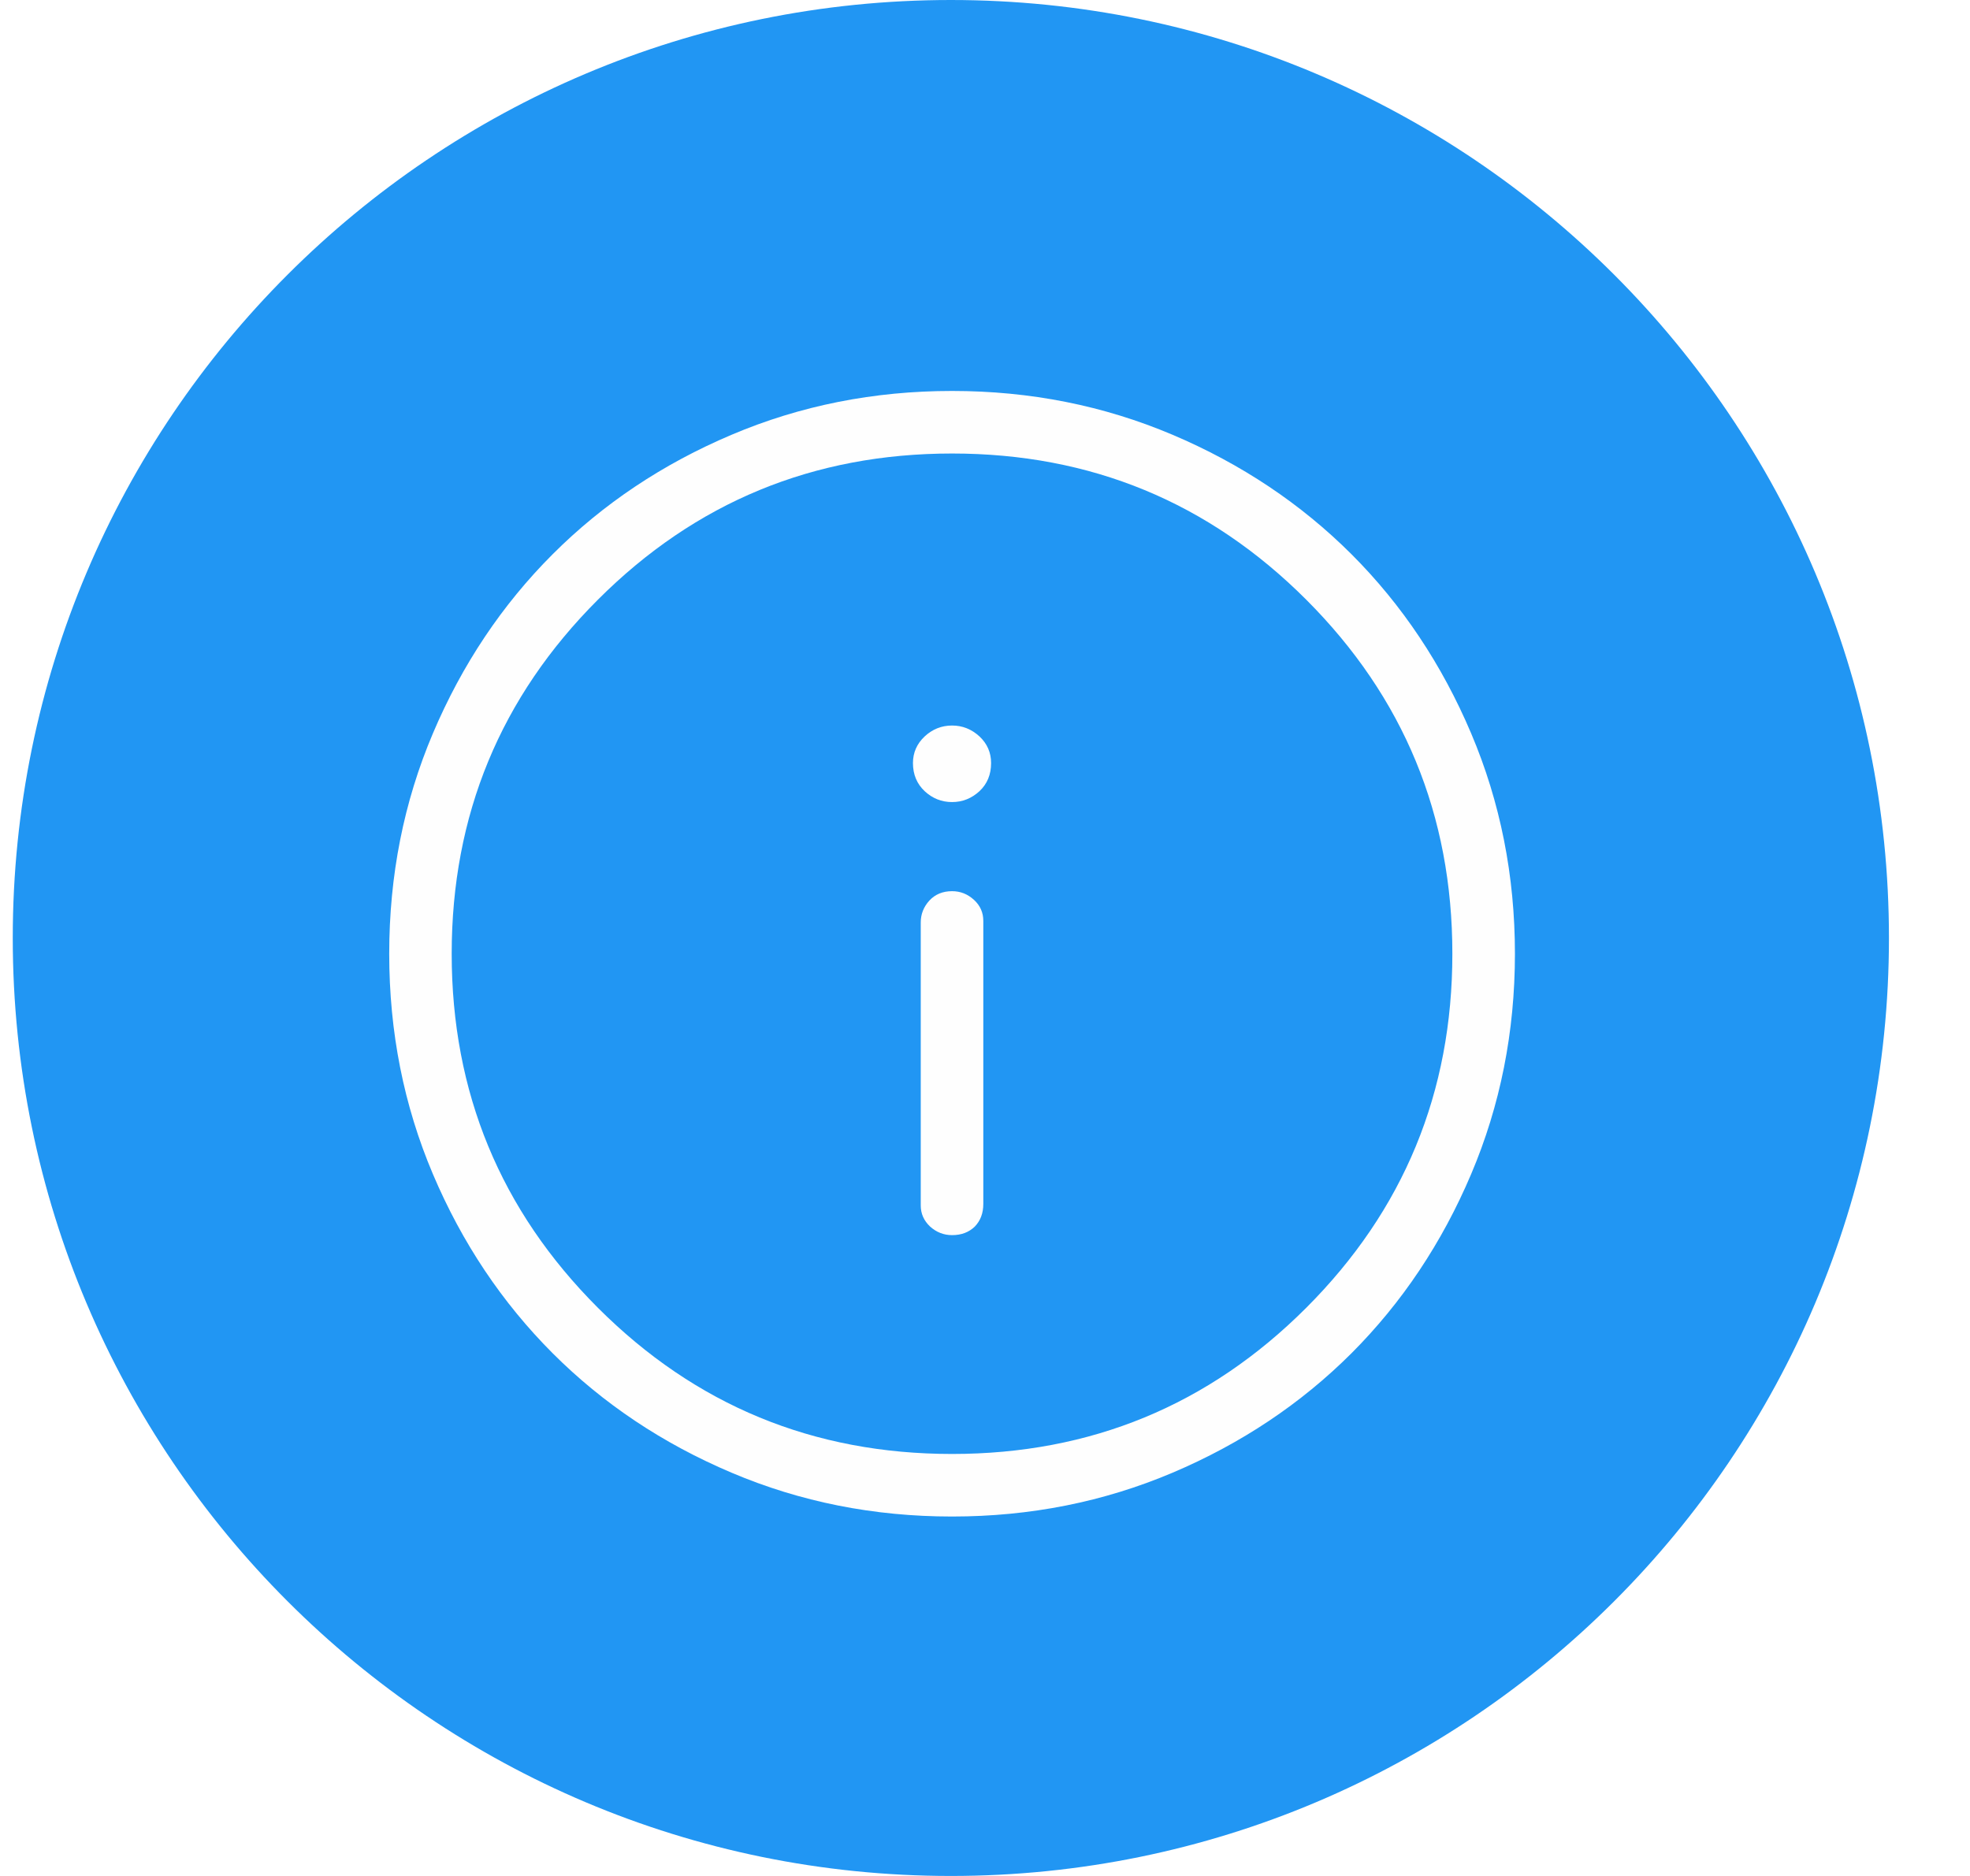
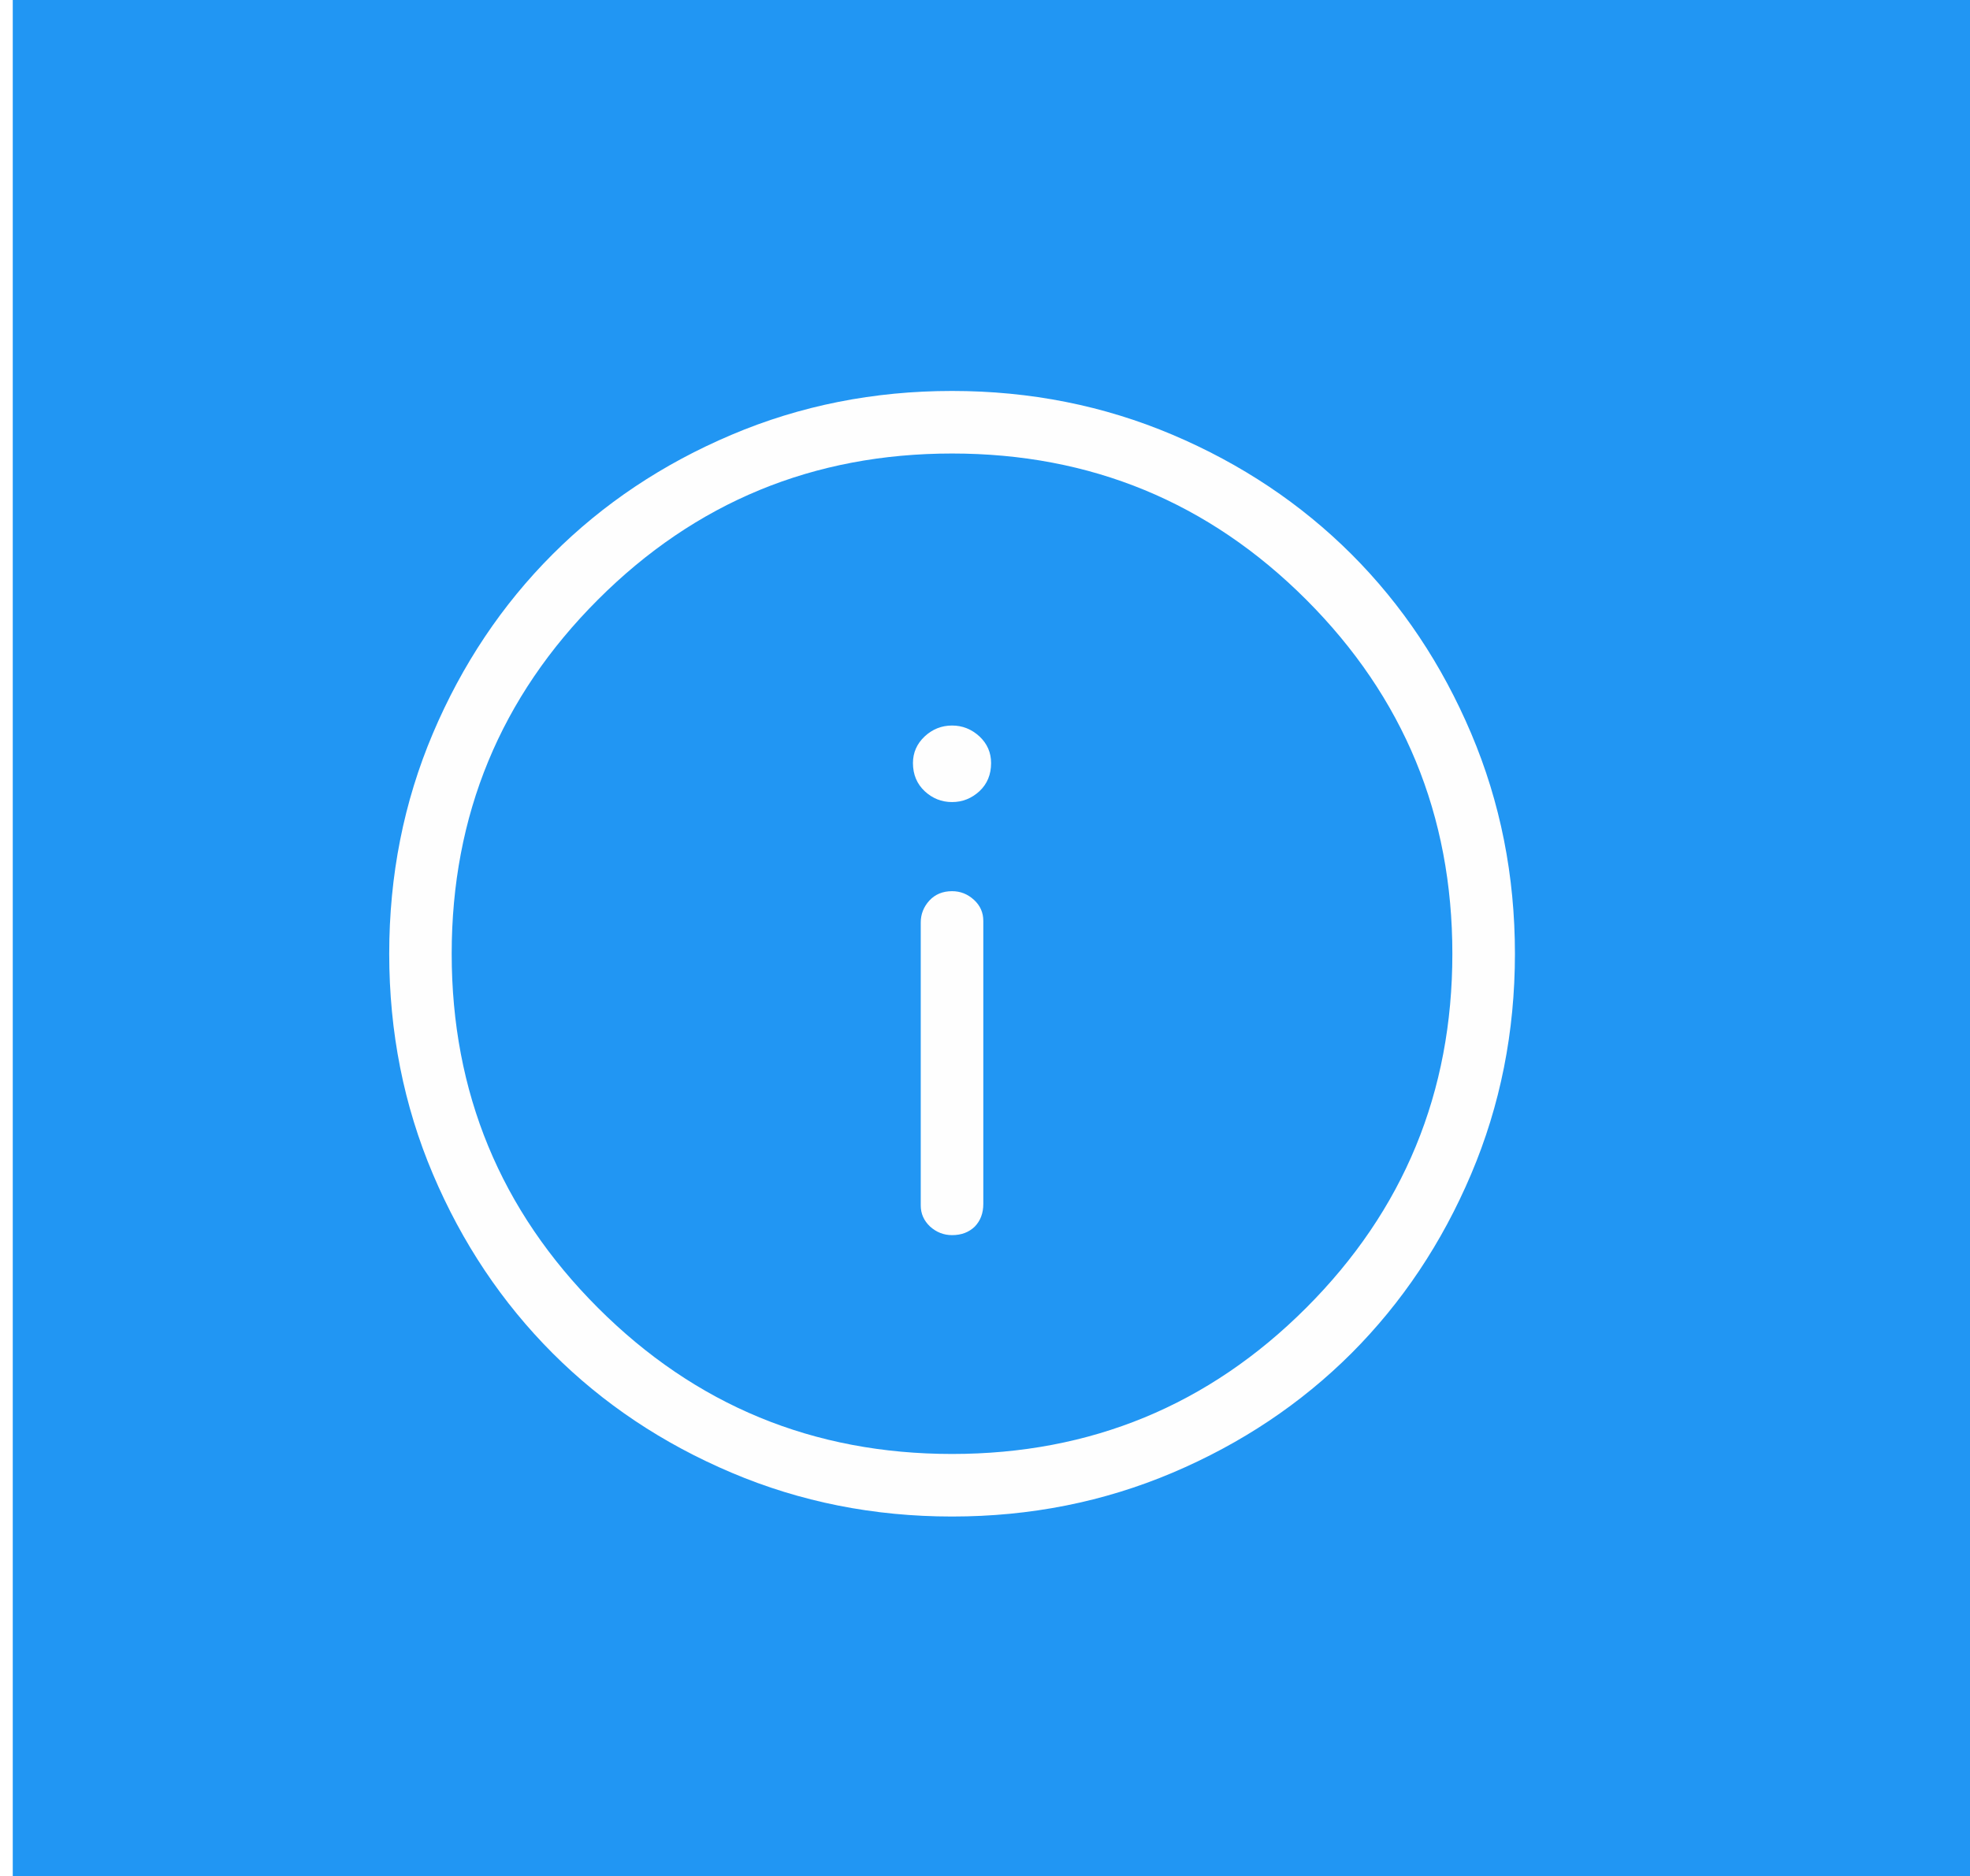
- <svg xmlns="http://www.w3.org/2000/svg" width="21" height="20" viewBox="0 0 21 20" fill="none">
-   <rect x="0.136" width="20" height="20" rx="10" fill="#2196F3" />
+ <svg xmlns="http://www.w3.org/2000/svg" width="42" height="40" viewBox="0 0 21 20" fill="none">
+   <rect x="0.136" width="40" height="40" rx="0" fill="#2196F3" />
  <path d="M10.149 13.168C10.249 13.168 10.329 13.137 10.391 13.077C10.451 13.015 10.482 12.935 10.482 12.835V9.818C10.482 9.729 10.449 9.654 10.382 9.593C10.315 9.532 10.238 9.501 10.149 9.501C10.049 9.501 9.968 9.535 9.907 9.601C9.846 9.668 9.815 9.746 9.815 9.835V12.851C9.815 12.94 9.849 13.015 9.915 13.077C9.982 13.137 10.06 13.168 10.149 13.168ZM10.149 8.551C10.26 8.551 10.357 8.512 10.441 8.435C10.524 8.357 10.565 8.257 10.565 8.135C10.565 8.024 10.524 7.929 10.441 7.851C10.357 7.774 10.26 7.735 10.149 7.735C10.037 7.735 9.94 7.774 9.857 7.851C9.774 7.929 9.732 8.024 9.732 8.135C9.732 8.257 9.774 8.357 9.857 8.435C9.94 8.512 10.037 8.551 10.149 8.551ZM10.149 16.168C9.315 16.168 8.532 16.012 7.799 15.701C7.065 15.39 6.429 14.965 5.891 14.427C5.352 13.887 4.926 13.251 4.615 12.518C4.304 11.785 4.149 11.001 4.149 10.168C4.149 9.335 4.304 8.551 4.615 7.818C4.926 7.085 5.352 6.448 5.891 5.909C6.429 5.371 7.065 4.946 7.799 4.635C8.532 4.324 9.315 4.168 10.149 4.168C10.982 4.168 11.765 4.324 12.499 4.635C13.232 4.946 13.868 5.371 14.407 5.909C14.946 6.448 15.371 7.085 15.682 7.818C15.993 8.551 16.149 9.335 16.149 10.168C16.149 11.001 15.993 11.785 15.682 12.518C15.371 13.251 14.946 13.887 14.407 14.427C13.868 14.965 13.232 15.39 12.499 15.701C11.765 16.012 10.982 16.168 10.149 16.168ZM10.149 15.501C11.626 15.501 12.885 14.982 13.924 13.943C14.963 12.904 15.482 11.646 15.482 10.168C15.482 8.69 14.963 7.432 13.924 6.393C12.885 5.354 11.626 4.835 10.149 4.835C8.671 4.835 7.413 5.354 6.374 6.393C5.335 7.432 4.815 8.69 4.815 10.168C4.815 11.646 5.335 12.904 6.374 13.943C7.413 14.982 8.671 15.501 10.149 15.501Z" fill="#FEFEFE" />
</svg>
